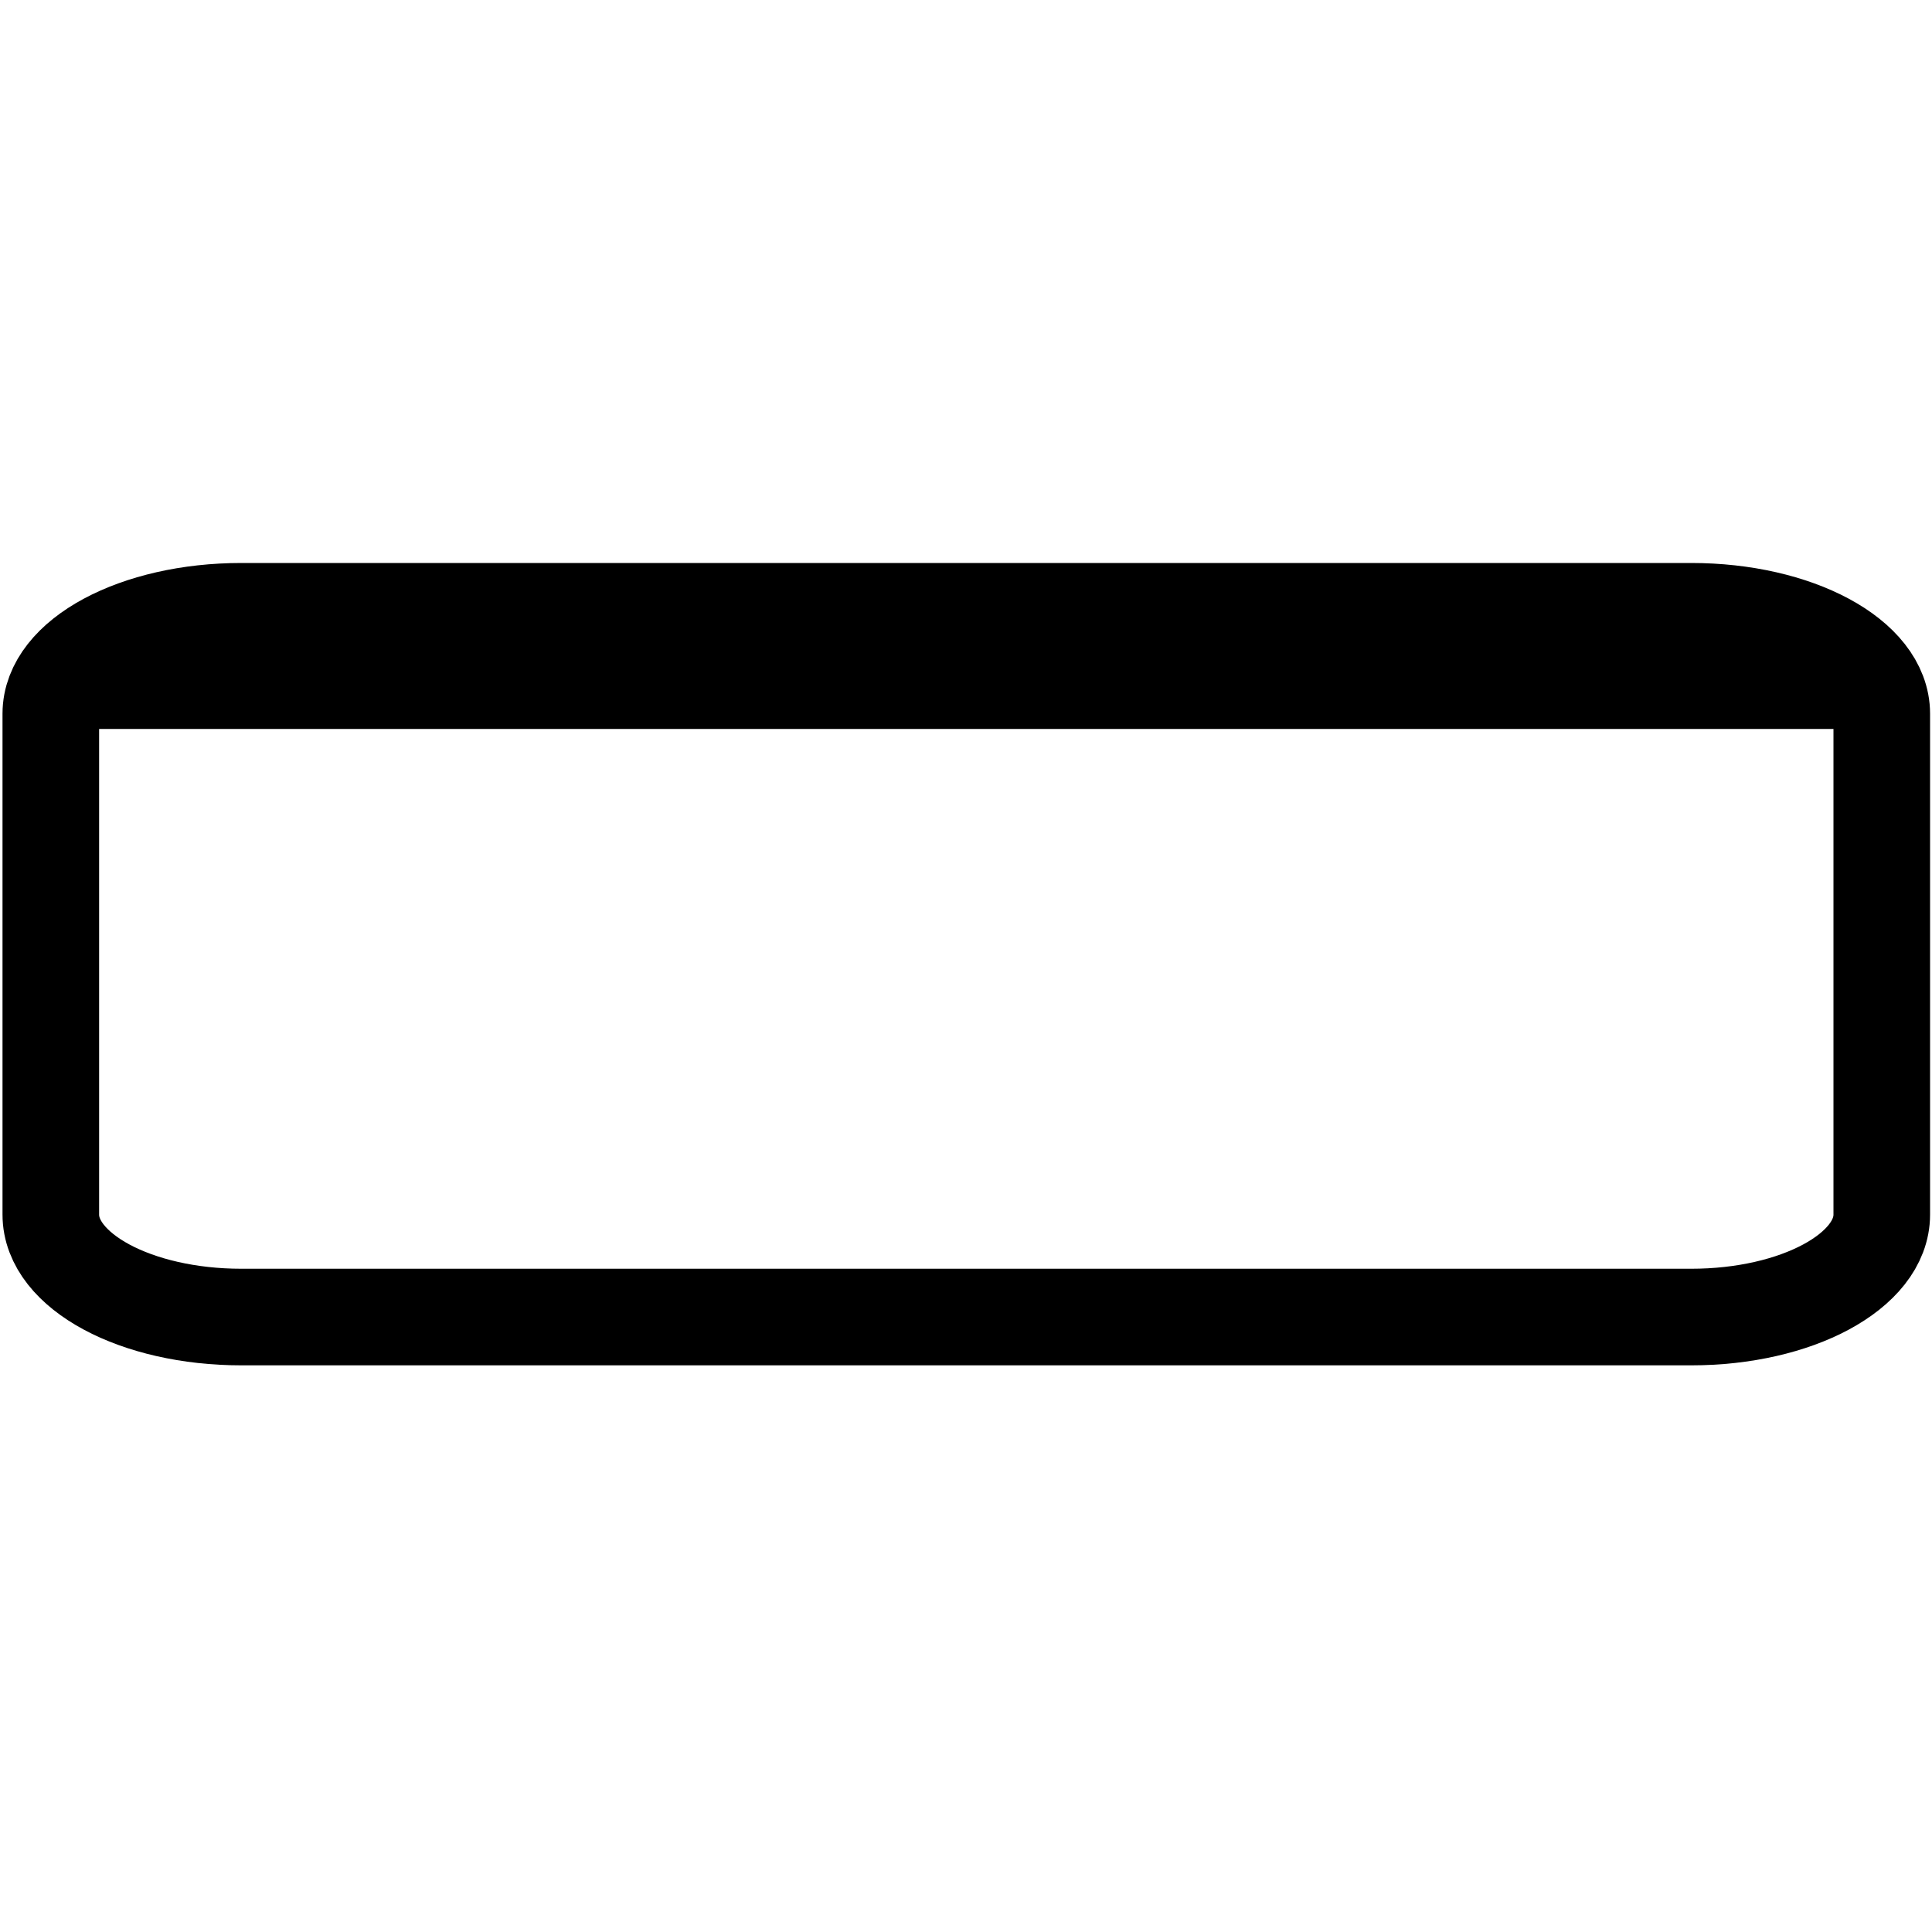
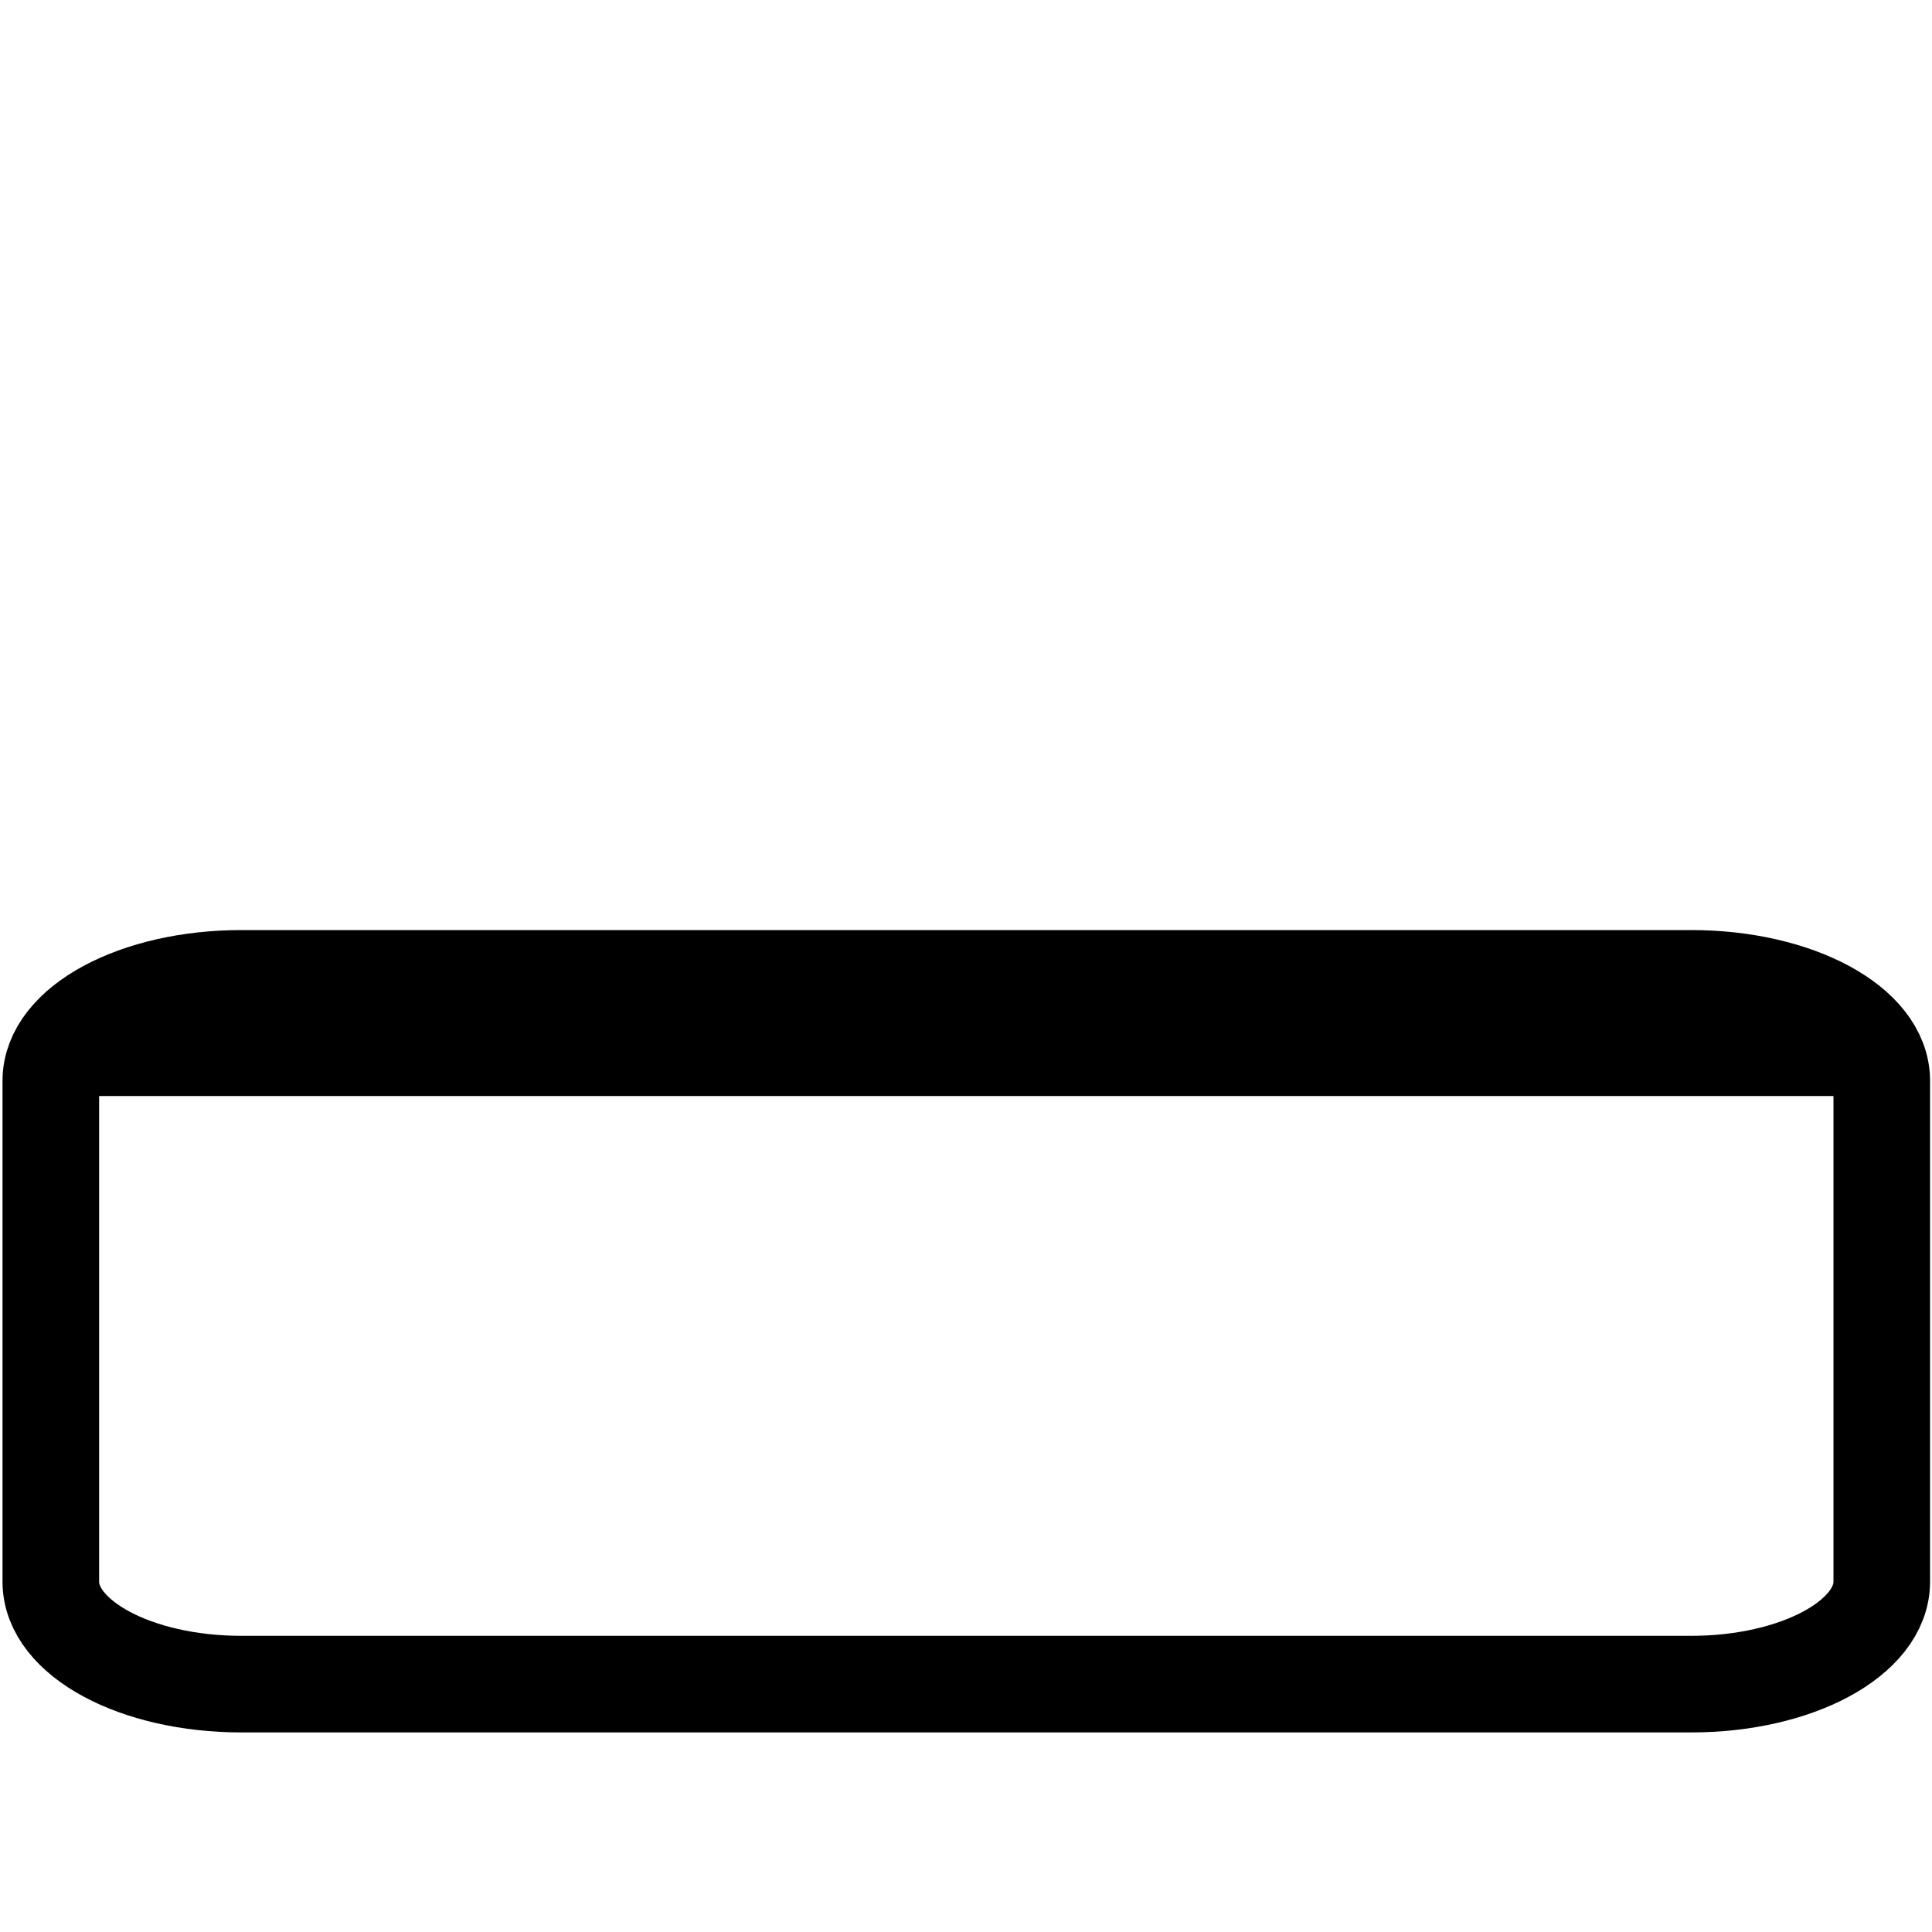
<svg xmlns="http://www.w3.org/2000/svg" xml:space="preserve" width="100px" height="100px" version="1.1" style="shape-rendering:geometricPrecision; text-rendering:geometricPrecision; image-rendering:optimizeQuality; fill-rule:evenodd; clip-rule:evenodd" viewBox="0 0 100 100">
  <defs>
    <style type="text/css">
   
    .str0 {stroke:black;stroke-width:5;stroke-miterlimit:22.926}
    .fil0 {fill:none}
   
  </style>
  </defs>
  <g id="Слой_x0020_1">
-     <rect class="fil0 str0" x="2.63" y="31.64" width="94.77" height="36.53" rx="9.86" ry="5.3" />
-     <path class="fil0 str0" d="M97.87 35.23c-125.24,0 -125.87,0 -1.9,0" />
+     <rect class="fil0 str0" x="2.63" y="50.64" width="94.77" height="36.53" rx="9.86" ry="5.3" />
+     <path class="fil0 str0" d="M97.87 54.23c-125.24,0 -125.87,0 -1.9,0" />
  </g>
</svg>
